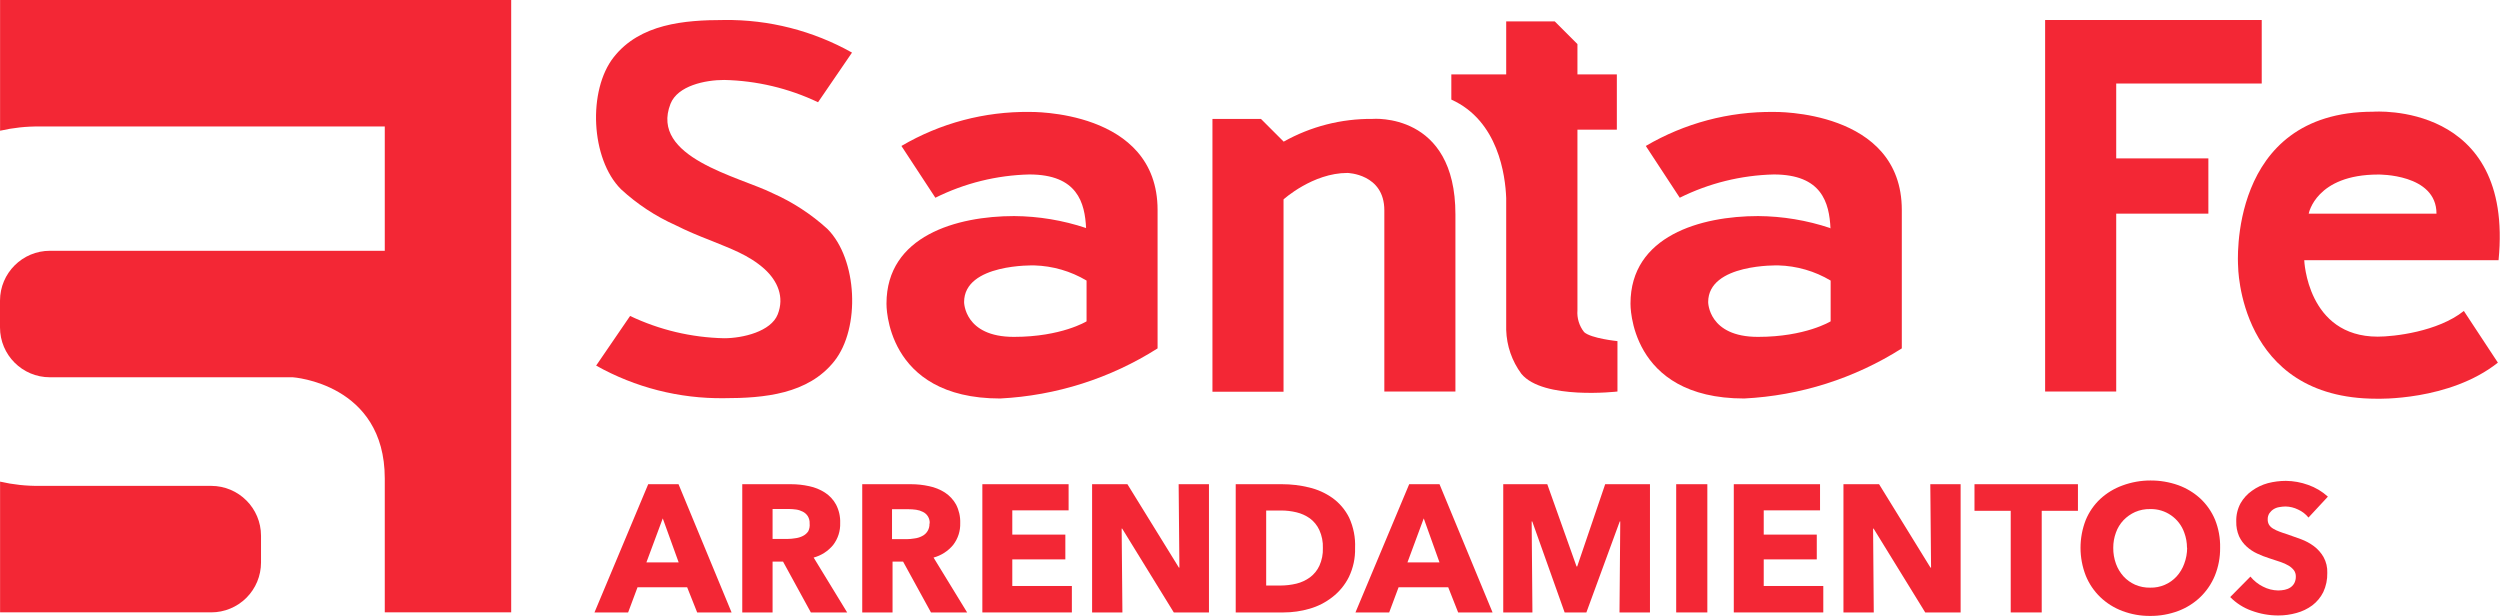
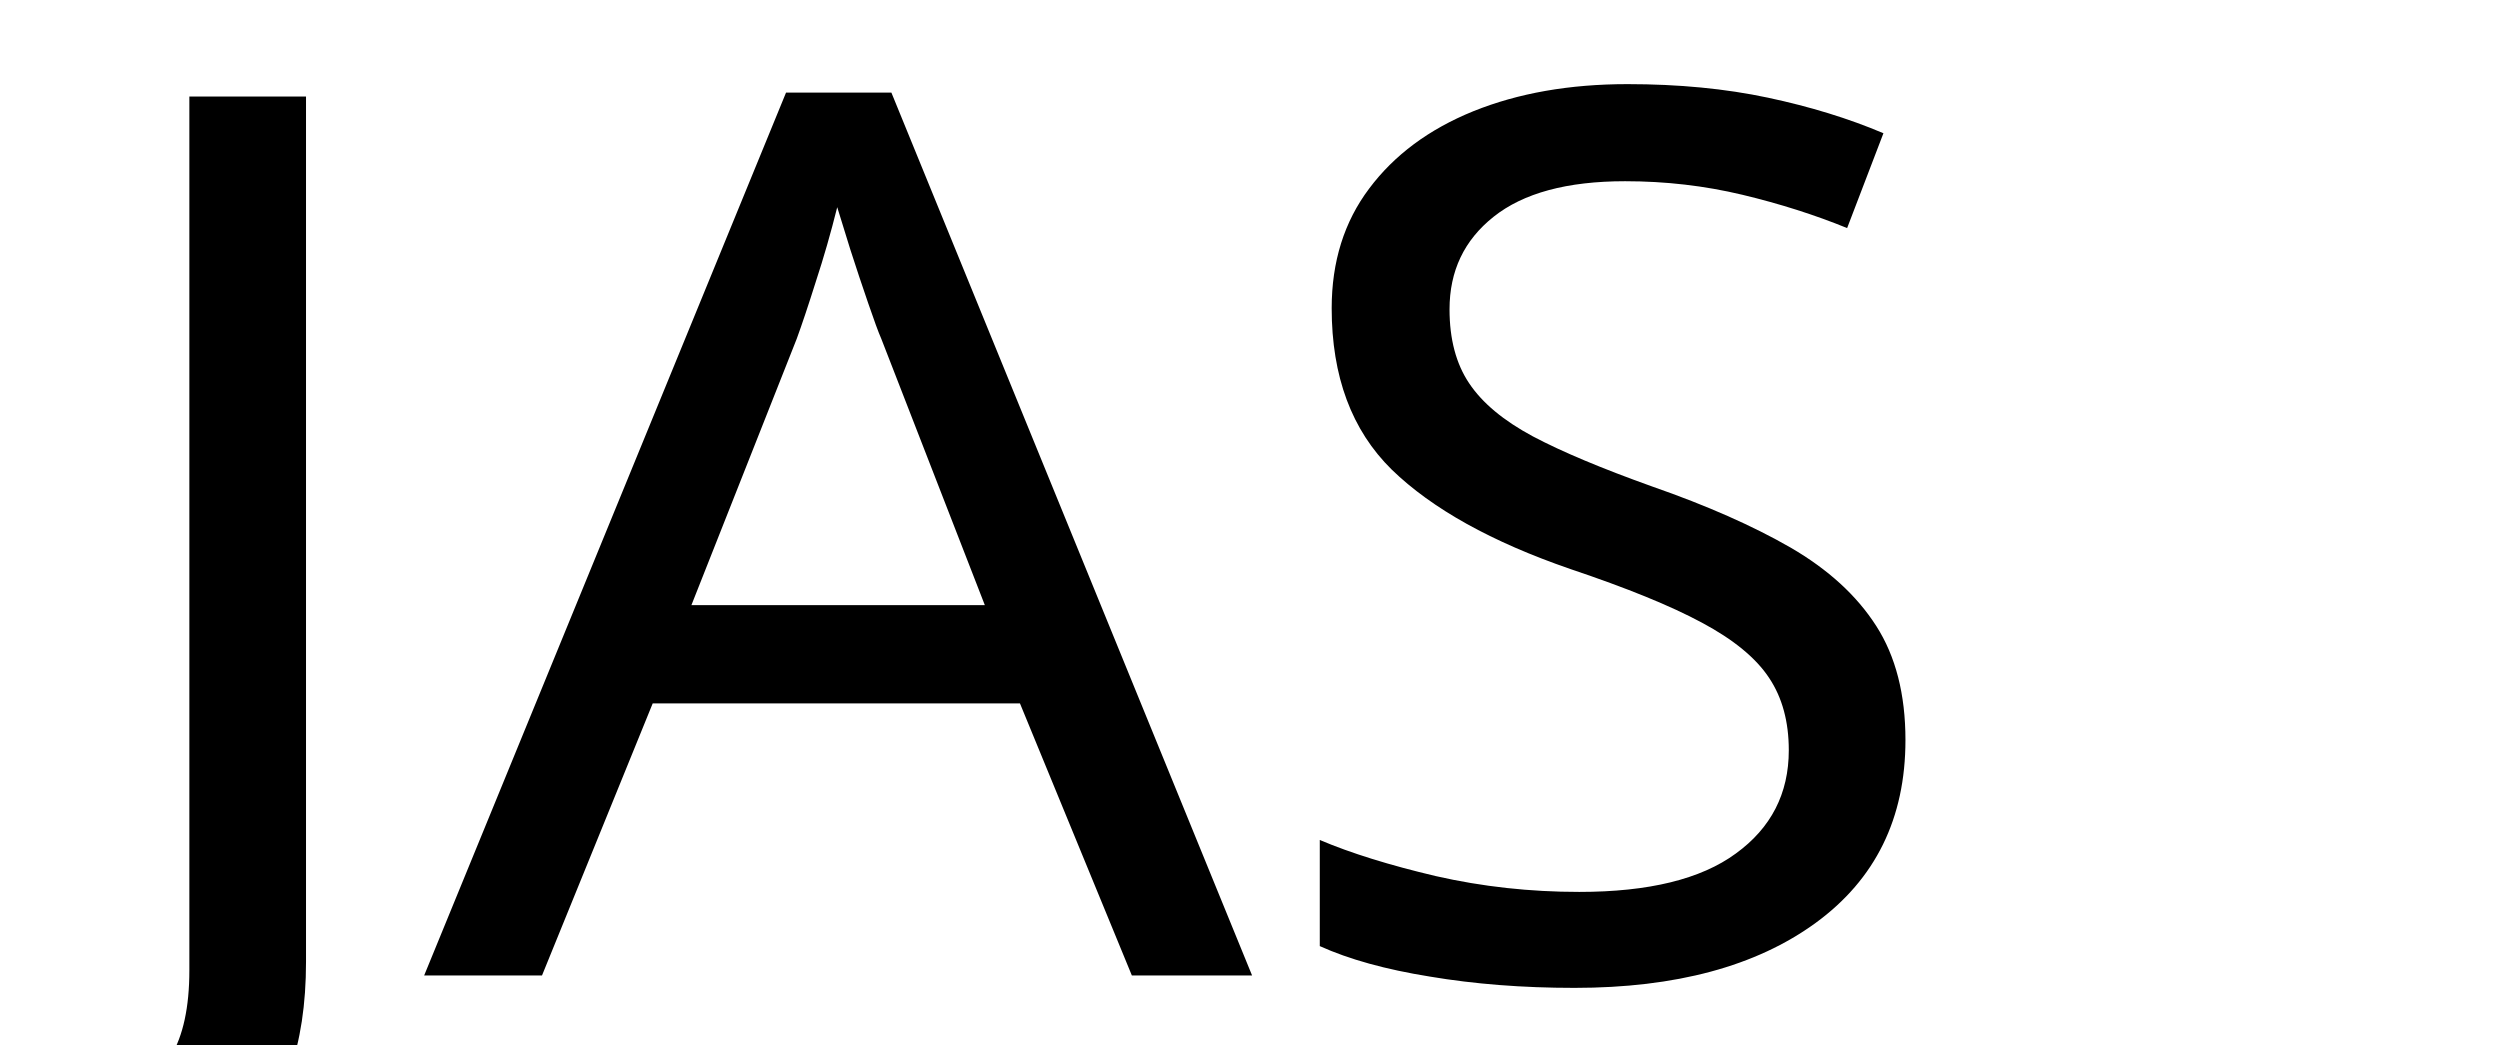
- <svg xmlns="http://www.w3.org/2000/svg" id="Capa_1" data-name="Capa 1" viewBox="0 0 329.87 81.27">
-   <defs>
-     <style>.cls-1{fill:#f32735;}</style>
-   </defs>
-   <path class="cls-1" d="M139.92,19.37A32.58,32.58,0,0,0,123,23.86l4.48,6.83a29.37,29.37,0,0,1,12.4-3.07c6.33,0,7.34,3.7,7.49,7.15l0-.08a30.65,30.65,0,0,0-9.5-1.58c-7.55,0-16.84,2.6-16.84,11.55,0,0-.27,12.52,15,12.52a42.81,42.81,0,0,0,20.77-6.61V32.31C156.81,19,139.92,19.37,139.92,19.37Zm-8.65,25.09c0-5.11,9.26-4.84,9.26-4.84a14.27,14.27,0,0,1,6.9,2V47s-3.32,2.05-9.58,2.05C131.27,49.06,131.27,44.46,131.27,44.46Z" transform="translate(-4.06 -4.6)" />
-   <path class="cls-1" d="M212.2,45.54V21.71h5.2V14.42h-5.2v-4l-3-3h-6.4v7h-7.24v3.32c6.2,2.79,7.13,10,7.24,13v17.4a10.23,10.23,0,0,0,2,5.78c2.86,3.48,12.68,2.34,12.68,2.34V49.61s-3.49-.35-4.4-1.19A4.12,4.12,0,0,1,212.2,45.54Z" transform="translate(-4.06 -4.6)" />
-   <polygon class="cls-1" points="279.23 11.02 298.43 11.02 298.43 2.64 276.25 2.64 269.85 2.64 269.85 11.02 269.85 51.66 279.23 51.66 279.23 28.19 291.39 28.19 291.39 20.9 279.23 20.9 279.23 11.02" />
-   <path class="cls-1" d="M185.15,20.29a23.48,23.48,0,0,0-11.71,3l-3-3h-6.4v36h9.38V30.91s3.85-3.49,8.43-3.49c0,0,4.87.11,4.87,4.93V56.26h9.38V32.91C196.12,19.33,185.15,20.29,185.15,20.29Z" transform="translate(-4.06 -4.6)" />
-   <path class="cls-1" d="M99.61,15.15A30.37,30.37,0,0,1,112,18.09l4.48-6.55a33.62,33.62,0,0,0-16.88-4.3c-5.26,0-11.09.51-14.55,4.89S82,25.58,86,29.57a26.69,26.69,0,0,0,7.21,4.75c1.49.75,3,1.38,4.6,2,2.56,1.06,5,1.88,7.11,3.76,1.78,1.62,2.65,3.74,1.76,6s-4.59,3.15-7.08,3.15a30.37,30.37,0,0,1-12.4-2.94l-4.48,6.55a33.62,33.62,0,0,0,16.88,4.3c5.26,0,11.09-.52,14.55-4.89s3.06-13.45-.91-17.44A27,27,0,0,0,106,30.09c-4.42-2.2-16.24-4.7-13.47-11.79C93.48,15.9,97.12,15.15,99.61,15.15Z" transform="translate(-4.06 -4.6)" />
-   <path class="cls-1" d="M238.11,19.37a32.6,32.6,0,0,0-16.89,4.49l4.48,6.83a29.45,29.45,0,0,1,12.41-3.07c6.32,0,7.33,3.7,7.48,7.15l-.05-.08a30.65,30.65,0,0,0-9.5-1.58c-7.54,0-16.84,2.6-16.84,11.55,0,0-.26,12.52,15,12.52A42.81,42.81,0,0,0,255,50.57V32.31C255,19,238.11,19.37,238.11,19.37Zm-8.66,25.09c0-5.11,9.26-4.84,9.26-4.84a14.22,14.22,0,0,1,6.9,2V47s-3.32,2.05-9.58,2.05C229.45,49.06,229.45,44.46,229.45,44.46Z" transform="translate(-4.06 -4.6)" />
-   <path class="cls-1" d="M333.65,52.45c-6.42,5.09-16,4.76-16,4.76-18.28,0-18.28-17.57-18.28-17.57s-1.44-20.3,17.83-20.3c0,0,18.6-1.43,16.54,19.59l-25.64,0s.37,10.09,9.7,10.09c2.11,0,7.92-.64,11.36-3.39Zm-8.1-19.66c0-5.28-7.68-5.16-7.68-5.16-8.25,0-9.18,5.16-9.18,5.16Z" transform="translate(-4.06 -4.6)" />
-   <path class="cls-1" d="M96.05,85.41l-1.32-3.32H88.18l-1.24,3.32H82.5l7.09-16.92h4l7,16.92ZM91.51,73l-2.16,5.81h4.26Z" transform="translate(-4.06 -4.6)" />
-   <path class="cls-1" d="M111.05,85.41l-3.67-6.71H106v6.71h-4V68.49h6.45a11.12,11.12,0,0,1,2.38.26,6.14,6.14,0,0,1,2.07.84,4.37,4.37,0,0,1,1.47,1.58,4.89,4.89,0,0,1,.55,2.44A4.49,4.49,0,0,1,114,76.5a5,5,0,0,1-2.58,1.67l4.42,7.24Zm-.16-11.73a1.68,1.68,0,0,0-.26-1,1.7,1.7,0,0,0-.65-.57,2.75,2.75,0,0,0-.88-.28,8,8,0,0,0-.95-.07H106v3.95h2a6.15,6.15,0,0,0,1-.09,3,3,0,0,0,1-.3,1.84,1.84,0,0,0,.71-.62A1.86,1.86,0,0,0,110.89,73.68Z" transform="translate(-4.06 -4.6)" />
-   <path class="cls-1" d="M126.9,85.41l-3.68-6.71h-1.39v6.71h-4V68.49h6.45a11.05,11.05,0,0,1,2.38.26,6.19,6.19,0,0,1,2.08.84,4.55,4.55,0,0,1,1.47,1.58,5,5,0,0,1,.55,2.44,4.49,4.49,0,0,1-.93,2.89,5.07,5.07,0,0,1-2.59,1.67l4.43,7.24Zm-.17-11.73a1.58,1.58,0,0,0-.9-1.54,2.81,2.81,0,0,0-.89-.28,7.88,7.88,0,0,0-1-.07h-2.18v3.95h1.94a6.06,6.06,0,0,0,1-.09,2.85,2.85,0,0,0,1-.3,1.74,1.74,0,0,0,1-1.67Z" transform="translate(-4.06 -4.6)" />
-   <path class="cls-1" d="M133.68,85.41V68.49h11.38v3.45h-7.43v3.2h7v3.27h-7v3.51h7.86v3.49Z" transform="translate(-4.06 -4.6)" />
-   <path class="cls-1" d="M158.94,85.41l-6.81-11.06h-.07l.1,11.06h-4V68.49h4.66l6.79,11h.07l-.1-11h4V85.41Z" transform="translate(-4.06 -4.6)" />
-   <path class="cls-1" d="M182.86,76.91a8.29,8.29,0,0,1-.82,3.83,7.67,7.67,0,0,1-2.18,2.65,8.8,8.8,0,0,1-3,1.53,12.22,12.22,0,0,1-3.44.49h-6.31V68.49h6.12a15,15,0,0,1,3.53.42,8.87,8.87,0,0,1,3.11,1.39,7.08,7.08,0,0,1,2.2,2.59A8.7,8.7,0,0,1,182.86,76.91Zm-4.25,0a5.23,5.23,0,0,0-.47-2.38A4,4,0,0,0,176.9,73a5.1,5.1,0,0,0-1.77-.8,8.63,8.63,0,0,0-2-.24h-2v9.9H173a9.18,9.18,0,0,0,2.12-.25,5.08,5.08,0,0,0,1.79-.83,4,4,0,0,0,1.24-1.53A5.2,5.2,0,0,0,178.61,76.91Z" transform="translate(-4.06 -4.6)" />
-   <path class="cls-1" d="M196.46,85.41l-1.31-3.32H188.6l-1.24,3.32h-4.45L190,68.49h4l7,16.92ZM191.92,73l-2.15,5.81H194Z" transform="translate(-4.06 -4.6)" />
-   <path class="cls-1" d="M217.75,85.41l.1-12h-.07l-4.4,12h-2.87l-4.27-12h-.08l.1,12h-3.85V68.49h5.81l3.86,10.85h.09l3.69-10.85h5.91V85.41Z" transform="translate(-4.06 -4.6)" />
-   <path class="cls-1" d="M225.23,85.41V68.49h4.11V85.41Z" transform="translate(-4.06 -4.6)" />
-   <path class="cls-1" d="M232.83,85.41V68.49h11.38v3.45h-7.43v3.2h7v3.27h-7v3.51h7.86v3.49Z" transform="translate(-4.06 -4.6)" />
-   <path class="cls-1" d="M258.09,85.41l-6.81-11.06h-.07l.09,11.06h-4V68.49H252l6.78,11h.08l-.1-11h4V85.41Z" transform="translate(-4.06 -4.6)" />
-   <path class="cls-1" d="M273.46,72V85.41h-4.09V72h-4.78V68.49h13.65V72Z" transform="translate(-4.06 -4.6)" />
-   <path class="cls-1" d="M297,76.88a9.48,9.48,0,0,1-.69,3.67,8.36,8.36,0,0,1-1.93,2.84,8.51,8.51,0,0,1-2.92,1.83,10.32,10.32,0,0,1-3.68.65,10.14,10.14,0,0,1-3.67-.65,8.51,8.51,0,0,1-2.92-1.83,8.2,8.2,0,0,1-1.92-2.84,10.11,10.11,0,0,1,0-7.34,8,8,0,0,1,1.92-2.78,8.69,8.69,0,0,1,2.92-1.77A10.59,10.59,0,0,1,287.8,68a10.77,10.77,0,0,1,3.68.62,8.69,8.69,0,0,1,2.92,1.77,8.11,8.11,0,0,1,1.93,2.78A9.41,9.41,0,0,1,297,76.88Zm-4.37,0a5.74,5.74,0,0,0-.36-2,4.65,4.65,0,0,0-4.49-3.11,4.76,4.76,0,0,0-2,.39,4.93,4.93,0,0,0-1.53,1.08,4.59,4.59,0,0,0-1,1.64,5.73,5.73,0,0,0-.35,2,6,6,0,0,0,.36,2.12,5.09,5.09,0,0,0,1,1.66,4.65,4.65,0,0,0,1.52,1.09,4.76,4.76,0,0,0,2,.39,4.58,4.58,0,0,0,3.48-1.48,5,5,0,0,0,1-1.66A6,6,0,0,0,292.65,76.88Z" transform="translate(-4.06 -4.6)" />
-   <path class="cls-1" d="M308.66,72.89a3.7,3.7,0,0,0-1.38-1.06,3.9,3.9,0,0,0-1.63-.4,4.76,4.76,0,0,0-.83.08,2,2,0,0,0-.75.27,1.89,1.89,0,0,0-.56.53,1.39,1.39,0,0,0-.23.82,1.33,1.33,0,0,0,.18.72,1.6,1.6,0,0,0,.53.5,4.84,4.84,0,0,0,.82.39c.32.12.68.25,1.08.37l1.79.64a6.79,6.79,0,0,1,1.7.92,4.79,4.79,0,0,1,1.26,1.42,4,4,0,0,1,.5,2.11,5.65,5.65,0,0,1-.53,2.53,5,5,0,0,1-1.45,1.75,6.23,6.23,0,0,1-2.08,1,8.82,8.82,0,0,1-2.41.33,10.09,10.09,0,0,1-3.52-.63,7.43,7.43,0,0,1-2.82-1.8L301,80.68A5,5,0,0,0,302.65,82a4.48,4.48,0,0,0,2,.51,4.31,4.31,0,0,0,.88-.09,2.12,2.12,0,0,0,.75-.31,1.62,1.62,0,0,0,.52-.58,1.85,1.85,0,0,0,.19-.86,1.38,1.38,0,0,0-.24-.81,2.56,2.56,0,0,0-.68-.61,5.7,5.7,0,0,0-1.1-.5l-1.49-.49a12.77,12.77,0,0,1-1.59-.62,5.51,5.51,0,0,1-1.39-.92,4.23,4.23,0,0,1-1-1.36,4.62,4.62,0,0,1-.37-1.95,4.77,4.77,0,0,1,.57-2.41,5.09,5.09,0,0,1,1.51-1.65,6.48,6.48,0,0,1,2.1-1,9.51,9.51,0,0,1,2.37-.3,8.82,8.82,0,0,1,2.93.53,7.64,7.64,0,0,1,2.61,1.55Z" transform="translate(-4.06 -4.6)" />
-   <path class="cls-1" d="M9.29,4.6H4.07V21.85a22.11,22.11,0,0,1,5.22-.56H54.83v16.4H10.64a6.59,6.59,0,0,0-6.58,6.58V47.8a6.58,6.58,0,0,0,6.58,6.58H42.69s12.14.81,12.14,13.35V85.4H71.51V4.6ZM31.92,68.71H9.29a22.11,22.11,0,0,1-5.22-.56V85.4H31.92a6.57,6.57,0,0,0,6.58-6.57V75.29A6.58,6.58,0,0,0,31.92,68.71Z" transform="translate(-4.06 -4.6)" />
+ <svg xmlns="http://www.w3.org/2000/svg" version="1.1" id="Capa_1" x="0px" y="0px" viewBox="0 0 69.2 28.9" style="enable-background:new 0 0 69.2 28.9;" xml:space="preserve">
+   <style type="text/css">
+ 	.st0{font-family:'Tahoma-Bold';}
+ 	.st1{font-size:34.08px;}
+ </style>
+   <text transform="matrix(1.0544 0 0 1 1.9299 27.0006)" class="st0 st1">JAS</text>
</svg>
